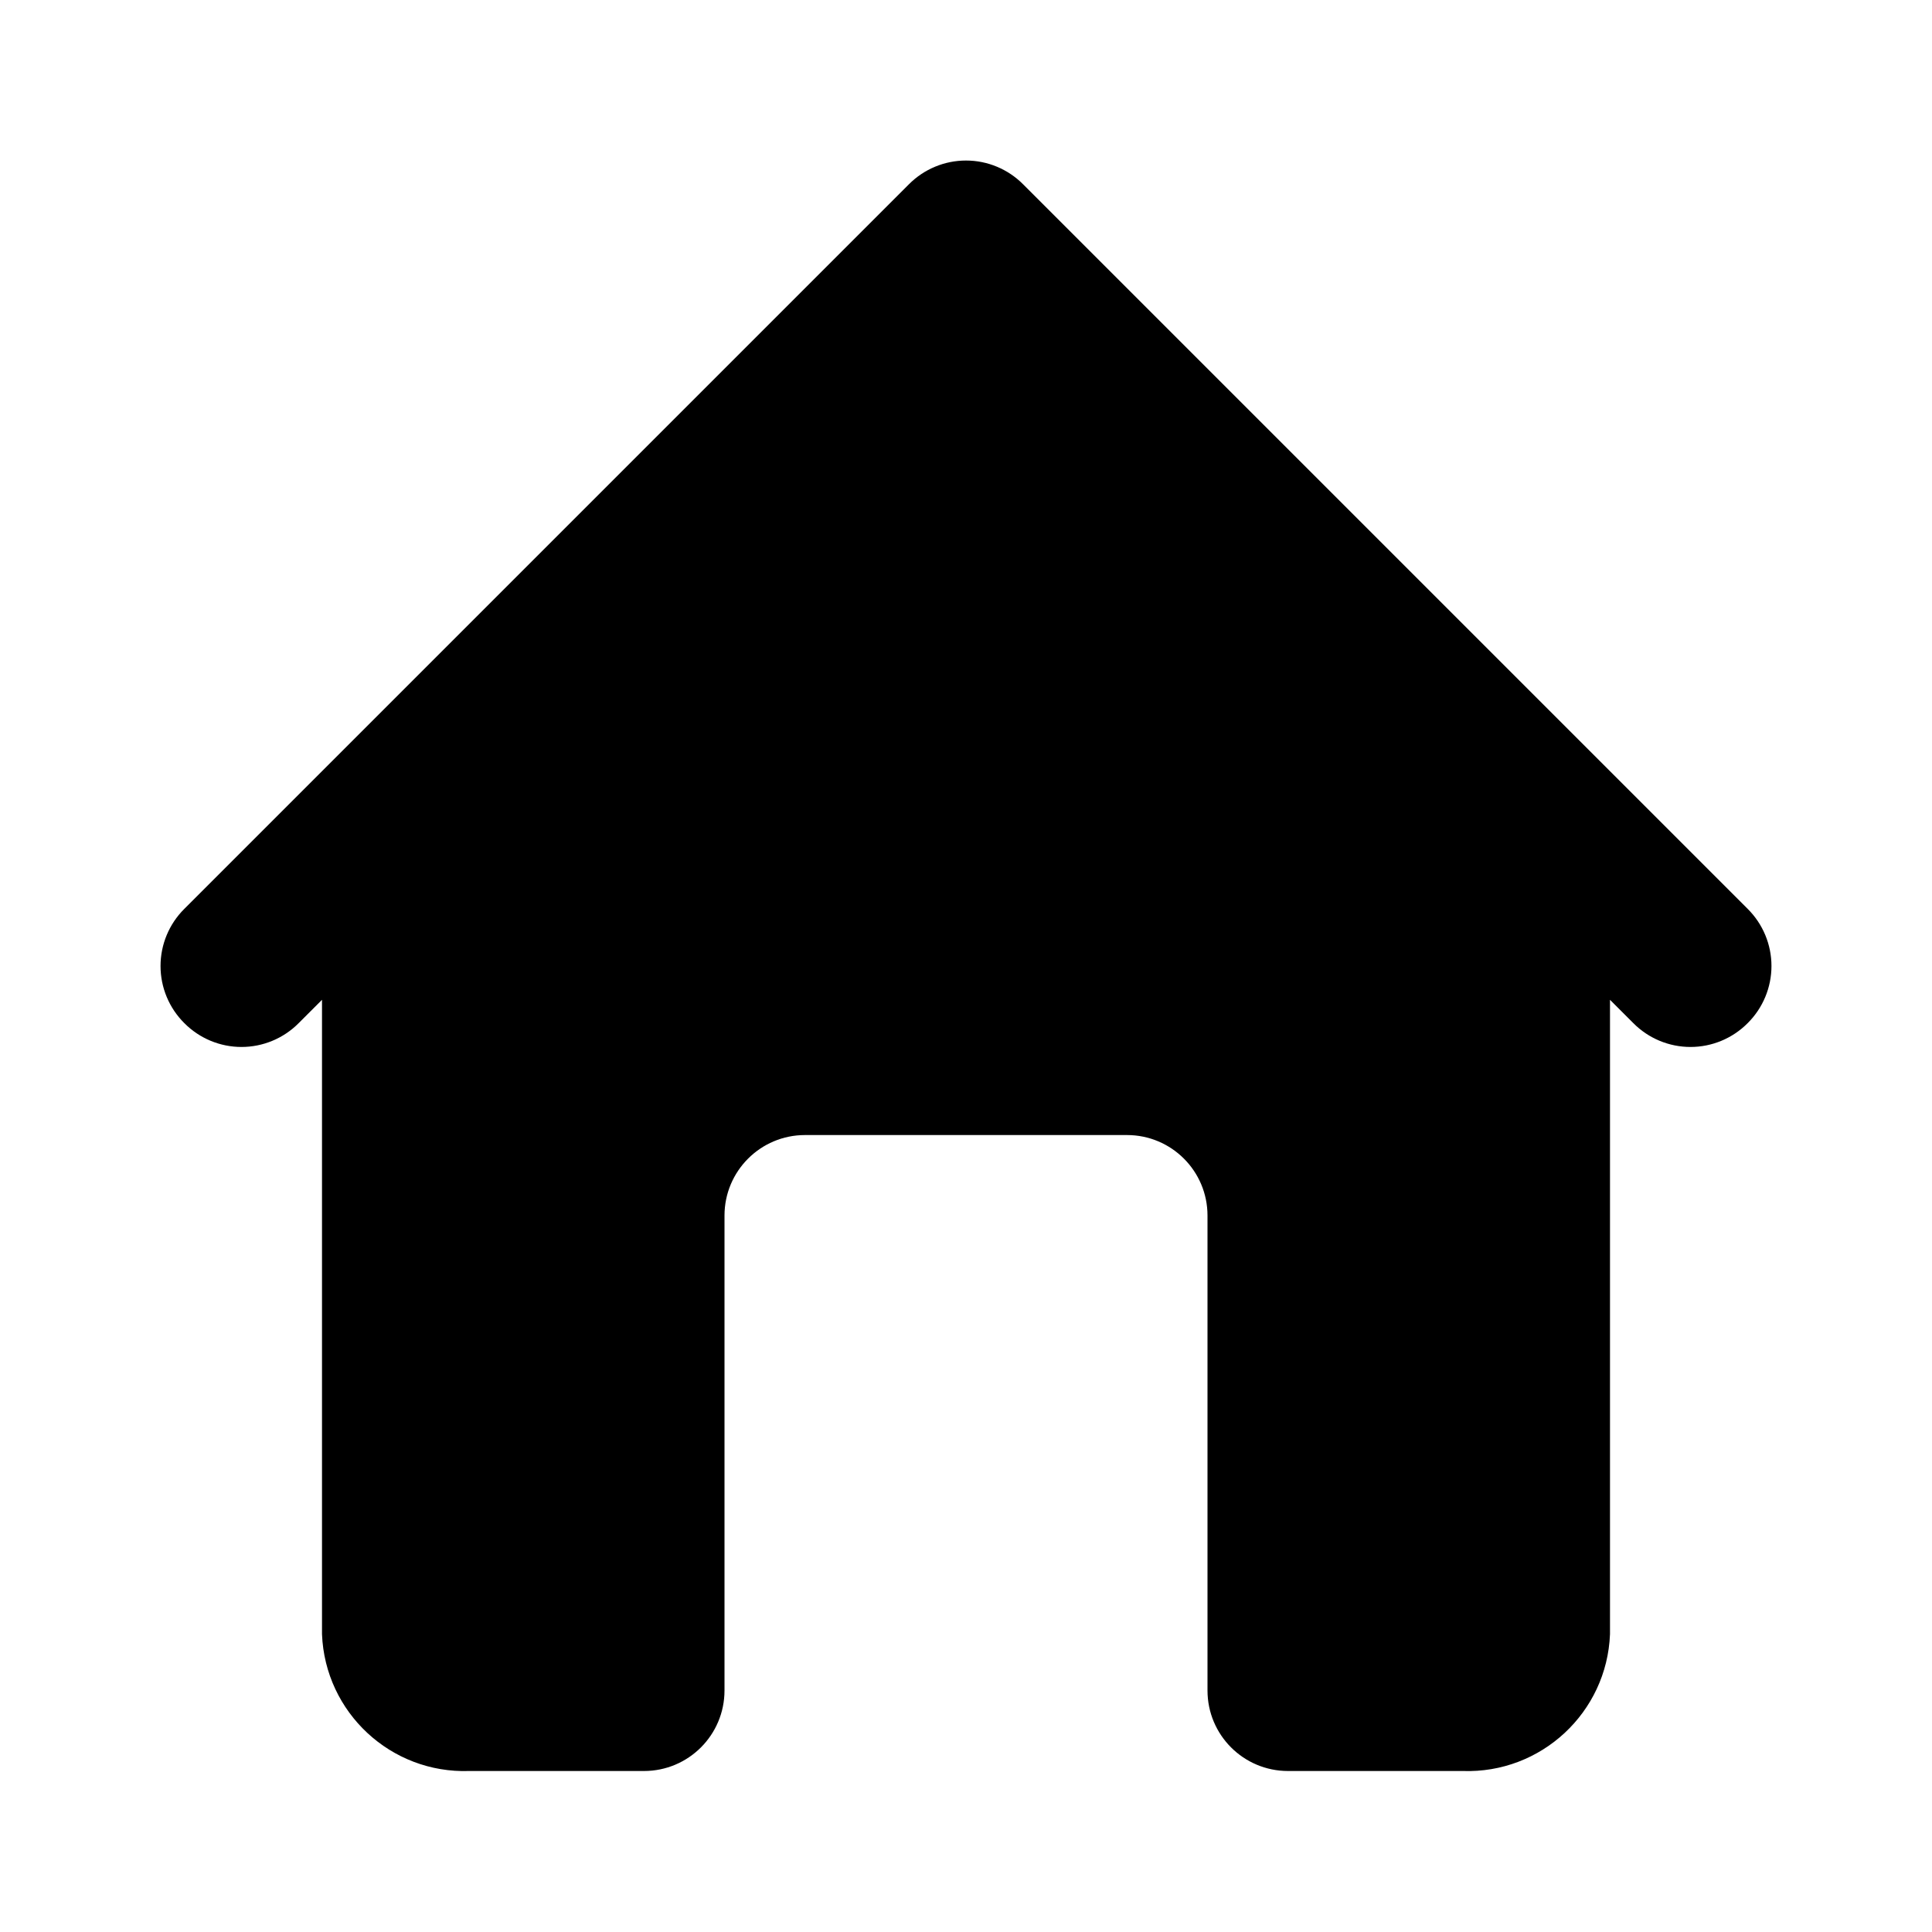
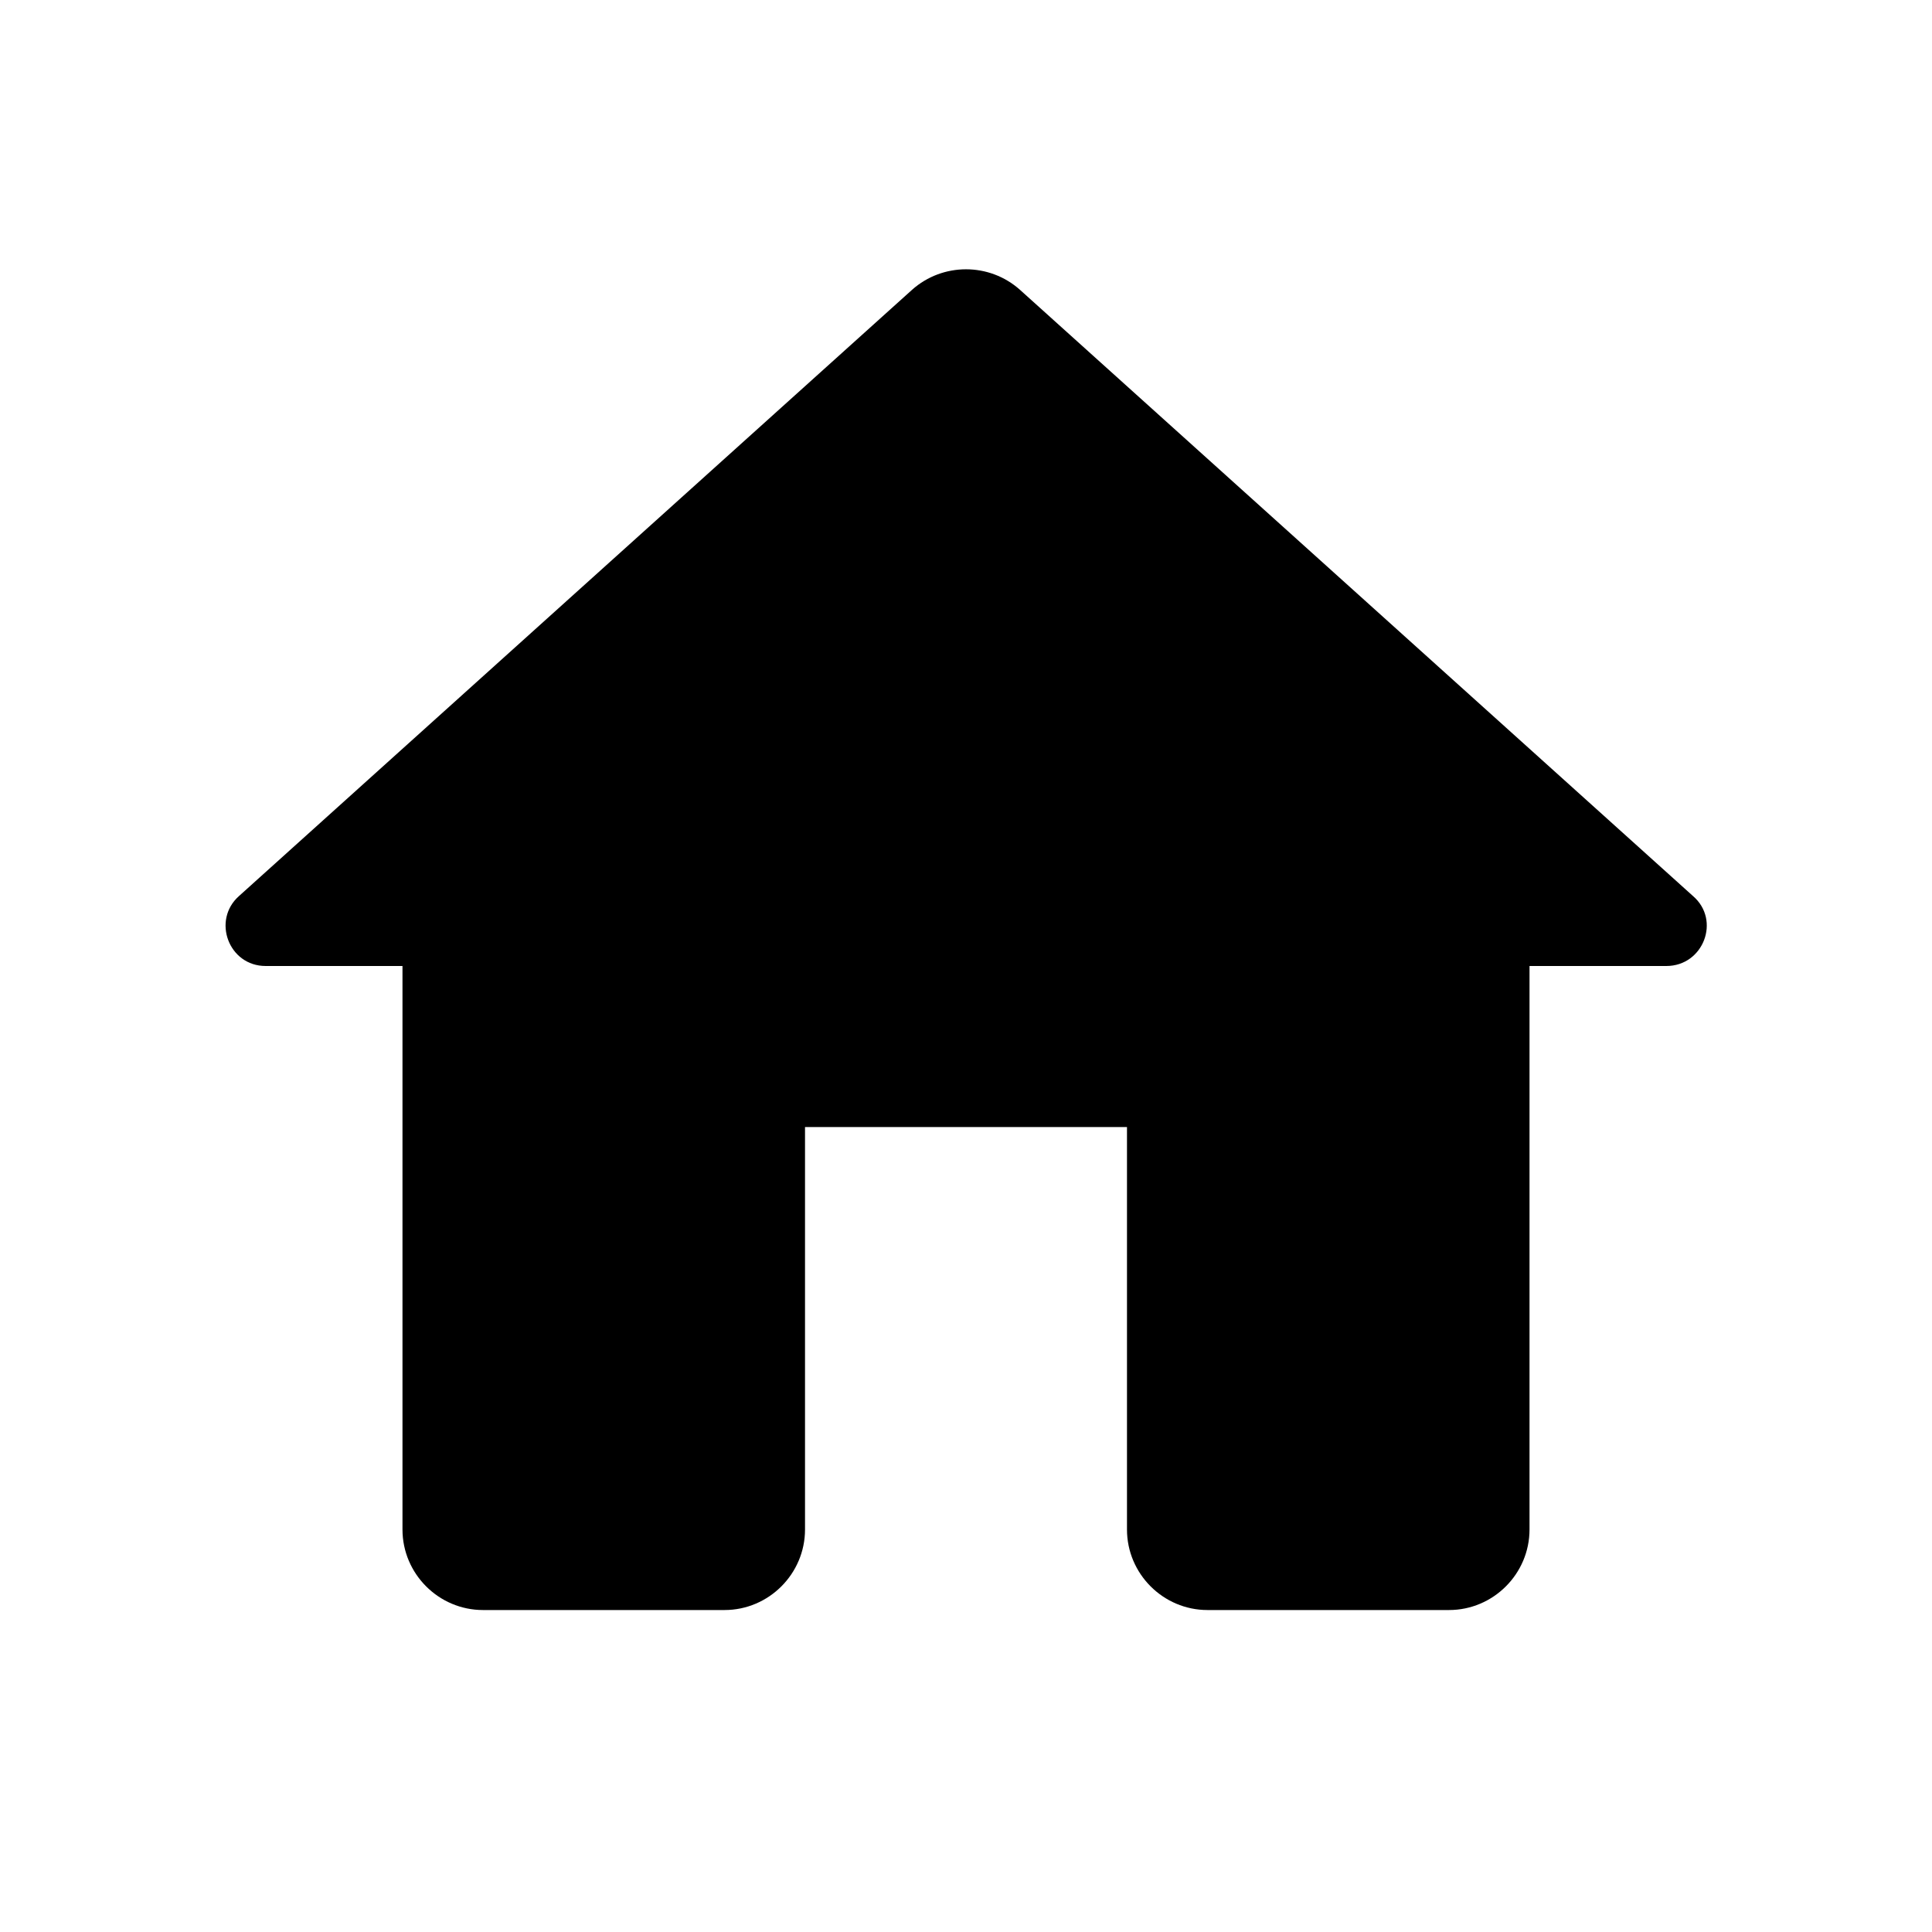
- <svg xmlns="http://www.w3.org/2000/svg" fill="#000000" width="800px" height="800px" viewBox="0 0 24 24" id="home" class="icon glyph">
-   <path d="M21.71,12.71a1,1,0,0,1-1.42,0L20,12.42V20.3A1.77,1.77,0,0,1,18.17,22H16a1,1,0,0,1-1-1V15.1a1,1,0,0,0-1-1H10a1,1,0,0,0-1,1V21a1,1,0,0,1-1,1H5.83A1.77,1.77,0,0,1,4,20.3V12.42l-.29.29a1,1,0,0,1-1.42,0,1,1,0,0,1,0-1.42l9-9a1,1,0,0,1,1.42,0l9,9A1,1,0,0,1,21.71,12.71Z" />
+ <svg xmlns="http://www.w3.org/2000/svg" width="40" height="40" viewBox="0 0 40 40" fill="none">
+   <path d="M16.667 31.667V23.334H23.333V31.667C23.333 32.584 24.083 33.334 25 33.334H30C30.917 33.334 31.667 32.584 31.667 31.667V20H34.5C35.267 20 35.633 19.05 35.05 18.55L21.117 6C20.483 5.434 19.517 5.434 18.883 6L4.95 18.55C4.383 19.05 4.733 20 5.5 20H8.333V31.667C8.333 32.584 9.083 33.334 10 33.334H15C15.917 33.334 16.667 32.584 16.667 31.667Z" fill="#000" />
</svg>
